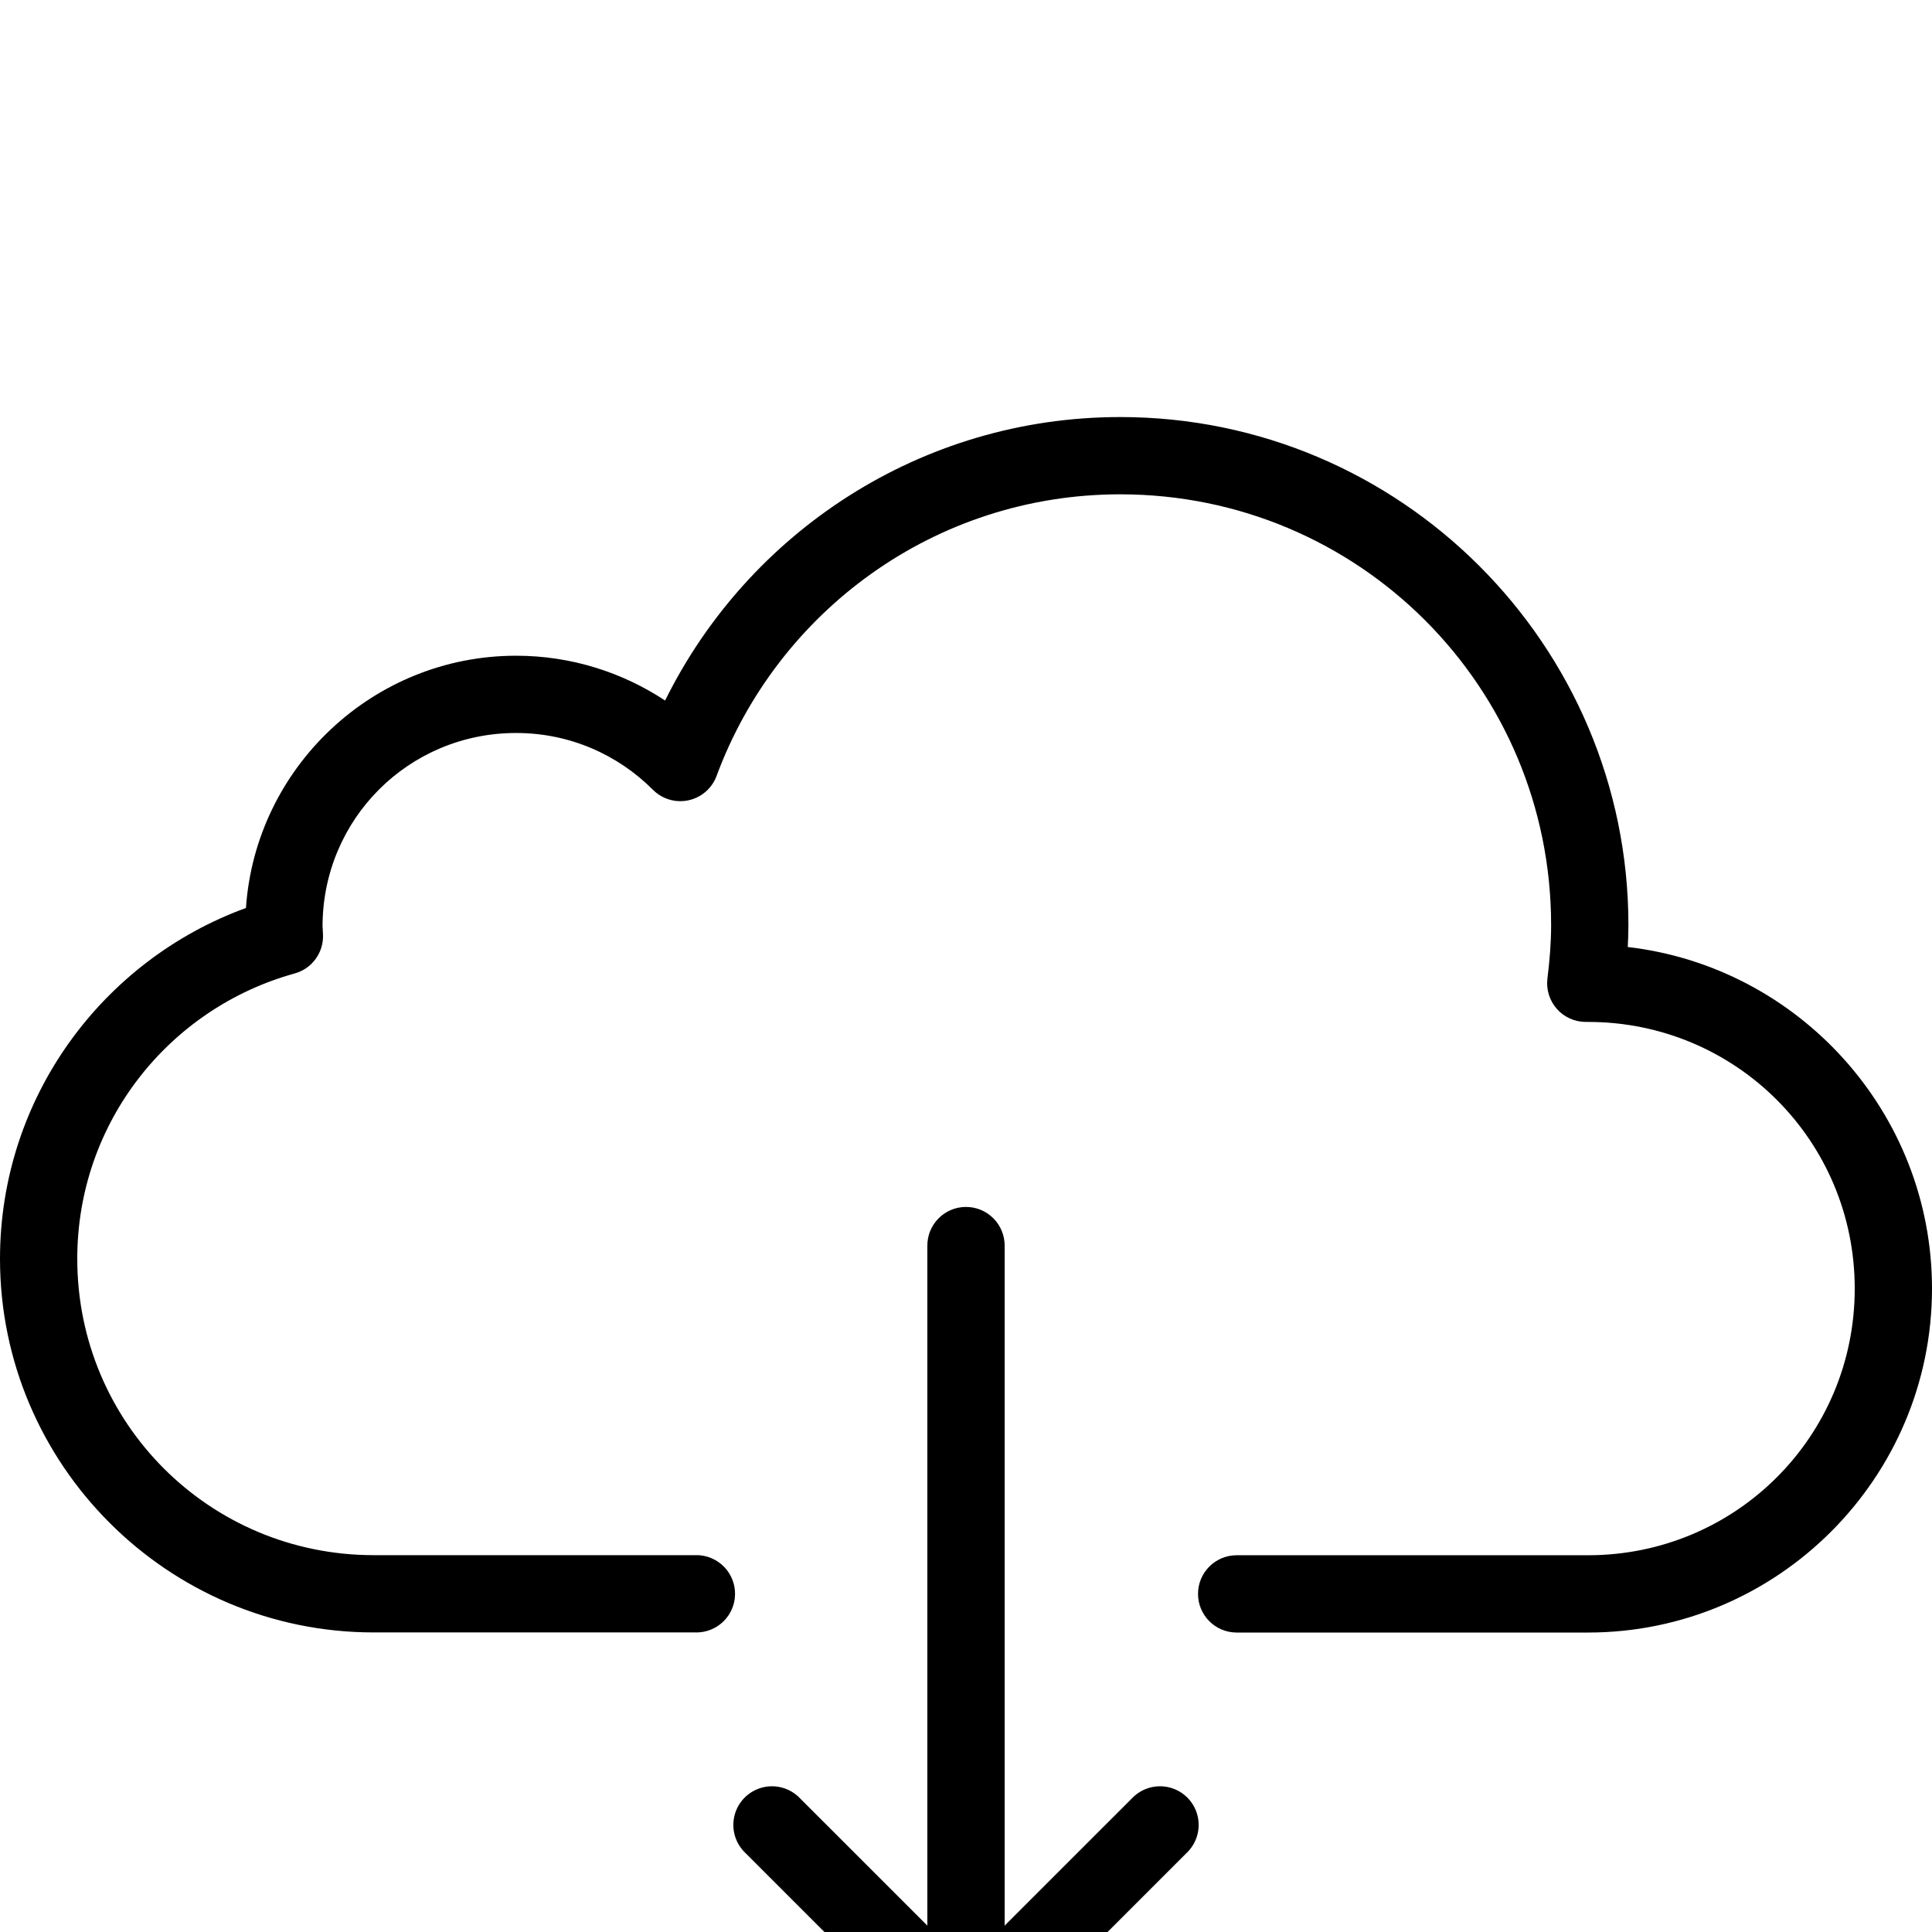
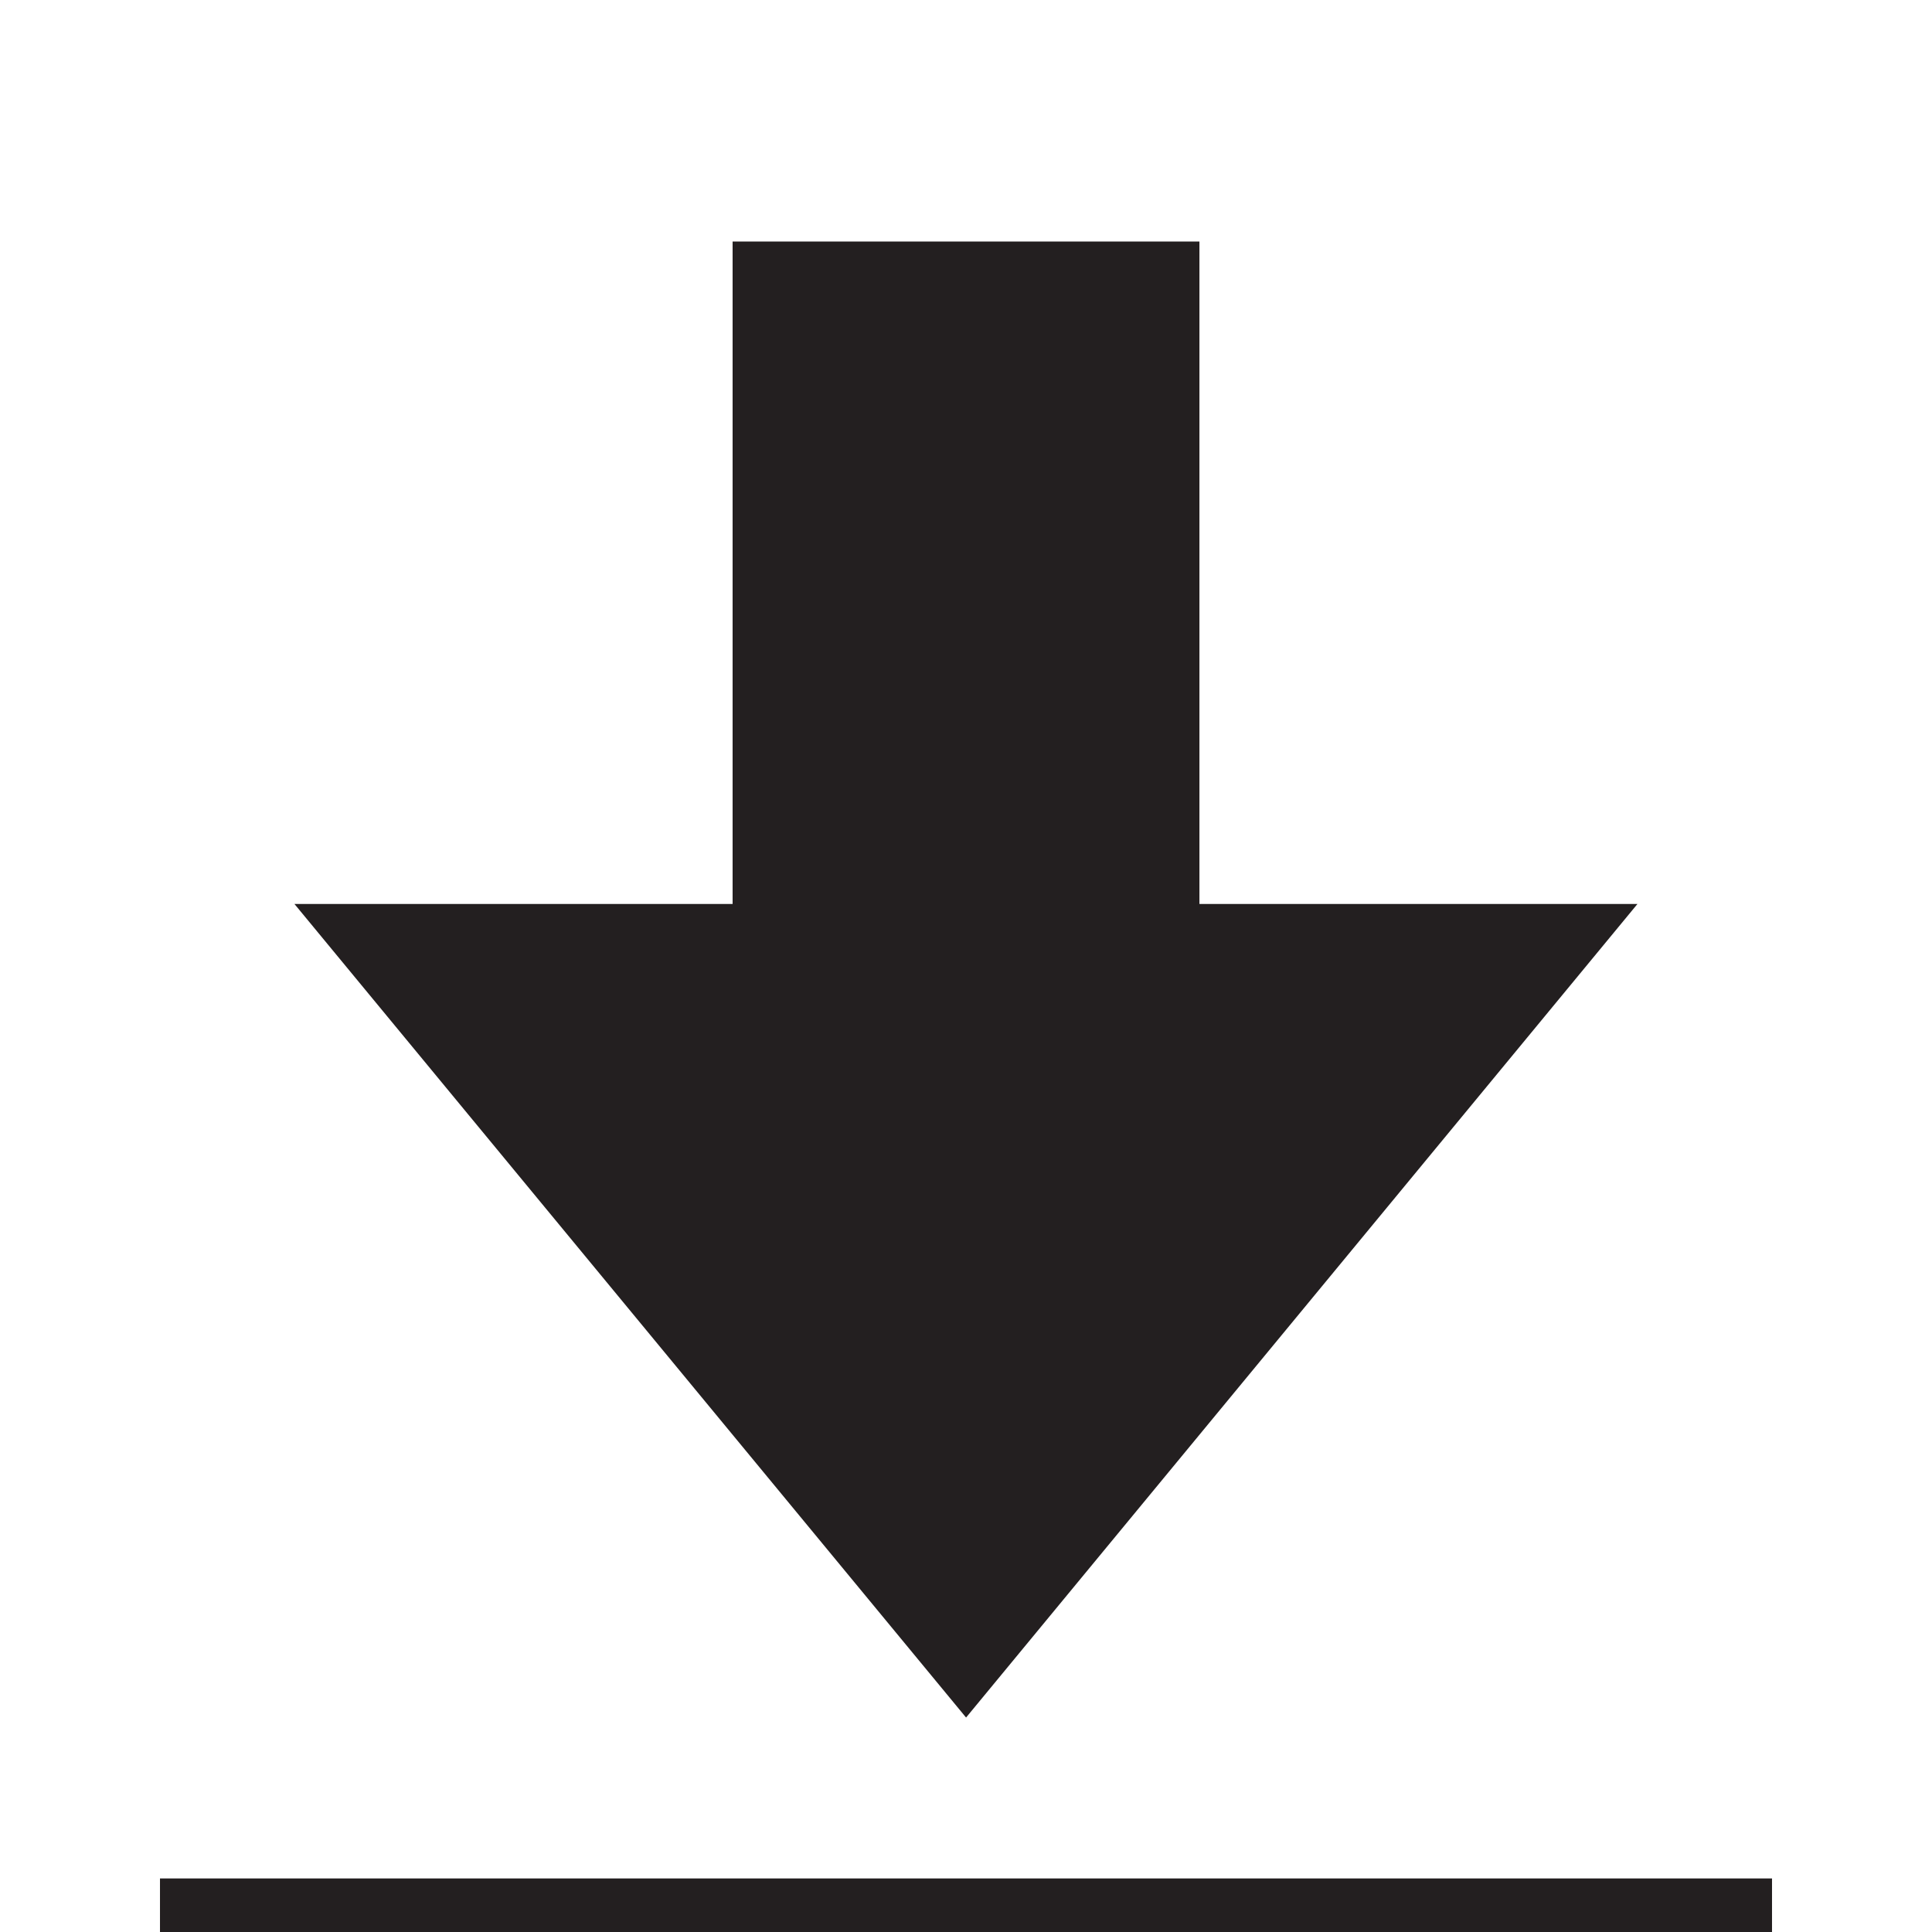
- <svg xmlns="http://www.w3.org/2000/svg" enable-background="new 0 0 50 50" height="2048" id="Layer_1" version="1.1" viewBox="0 0 2048 2048" width="2048" xml:space="preserve">
-   <defs id="defs3011" />
-   <path style="font-size:medium;font-style:normal;font-variant:normal;font-weight:normal;font-stretch:normal;text-indent:0;text-align:start;text-decoration:none;line-height:normal;letter-spacing:normal;word-spacing:normal;text-transform:none;direction:ltr;block-progression:tb;writing-mode:lr-tb;text-anchor:start;baseline-shift:baseline;color:#000000;fill:#000000;fill-opacity:1;stroke:none;stroke-width:81.92;marker:none;visibility:visible;display:inline;overflow:visible;enable-background:accumulate;font-family:Sans;-inkscape-font-specification:Sans" d="M 1187.562 442.094 C 975.966 442.094 792.957 564.651 705.031 742.594 C 659.66 712.637 605.272 695.094 547.062 695.094 C 395.592 695.094 270.886 813.556 260.719 962.5 C 108.655 1017.885 0 1163.619 0 1334.406 C 0 1552.657 177.807 1730.438 396.094 1730.438 L 737.281 1730.438 A 40.964 40.964 0 1 0 737.281 1648.531 L 396.094 1648.531 C 222.066 1648.531 81.906 1508.389 81.906 1334.406 C 81.906 1189.557 179.63 1068.597 312.375 1031.906 A 40.964 40.964 0 0 0 342.406 990.969 C 342.201 985.234 341.906 982.394 341.906 982.125 C 341.906 868.358 433.248 777 547.062 777 C 603.952 777 655.031 800.025 692.188 837.25 A 40.964 40.964 0 0 0 759.594 822.531 C 824.008 648.456 990.663 524 1187.562 524 C 1440.31 524 1644.25 728.011 1644.25 980.719 C 1644.25 999.36 1642.711 1018.114 1640.344 1037.281 A 40.964 40.964 0 0 0 1681 1083.281 L 1683.375 1083.281 C 1840.032 1083.281 1966.094 1209.351 1966.094 1365.969 C 1966.094 1522.586 1840.039 1648.625 1683.375 1648.625 L 1310.719 1648.625 A 40.969 40.969 0 0 0 1310.719 1730.562 L 1683.375 1730.562 C 1884.292 1730.562 2048 1566.85 2048 1365.969 C 2048 1179.333 1906.679 1024.861 1725.5 1003.875 C 1725.891 996.246 1726.188 988.564 1726.188 980.719 C 1726.188 683.743 1484.58 442.094 1187.562 442.094 z M 1023.375 1279.406 A 40.964 40.964 0 0 0 983.031 1320.969 L 983.031 2041.25 L 848.156 1906.406 A 40.964 40.964 0 1 0 790.25 1964.312 L 995.031 2169.125 A 40.964 40.964 0 0 0 1052.969 2169.125 L 1257.75 1964.312 A 40.964 40.964 0 1 0 1199.844 1906.406 L 1064.969 2041.25 L 1064.969 1320.969 A 40.964 40.964 0 0 0 1023.375 1279.406 z " id="path3003" />
+ <svg xmlns="http://www.w3.org/2000/svg" version="1.1" id="Layer_3" x="0px" y="0px" width="2048" height="2048" viewBox="0 0 2048 2048" enable-background="new 0 0 47.45 56.867" xml:space="preserve">
+   <defs id="defs11" />
+   <g id="g3" transform="matrix(36.01323,0,0,36.01323,169.5863,255.9994)">
+     <polygon points="3.958,19.5 23.727,43.447 43.489,19.5 30.596,19.5 30.596,0 16.855,0 16.855,19.5 " id="polygon5" style="fill:#231f20" />
+     <rect y="48.183" width="47.45" height="8.685" id="rect7" x="0" style="fill:#231f20" />
+   </g>
</svg>
